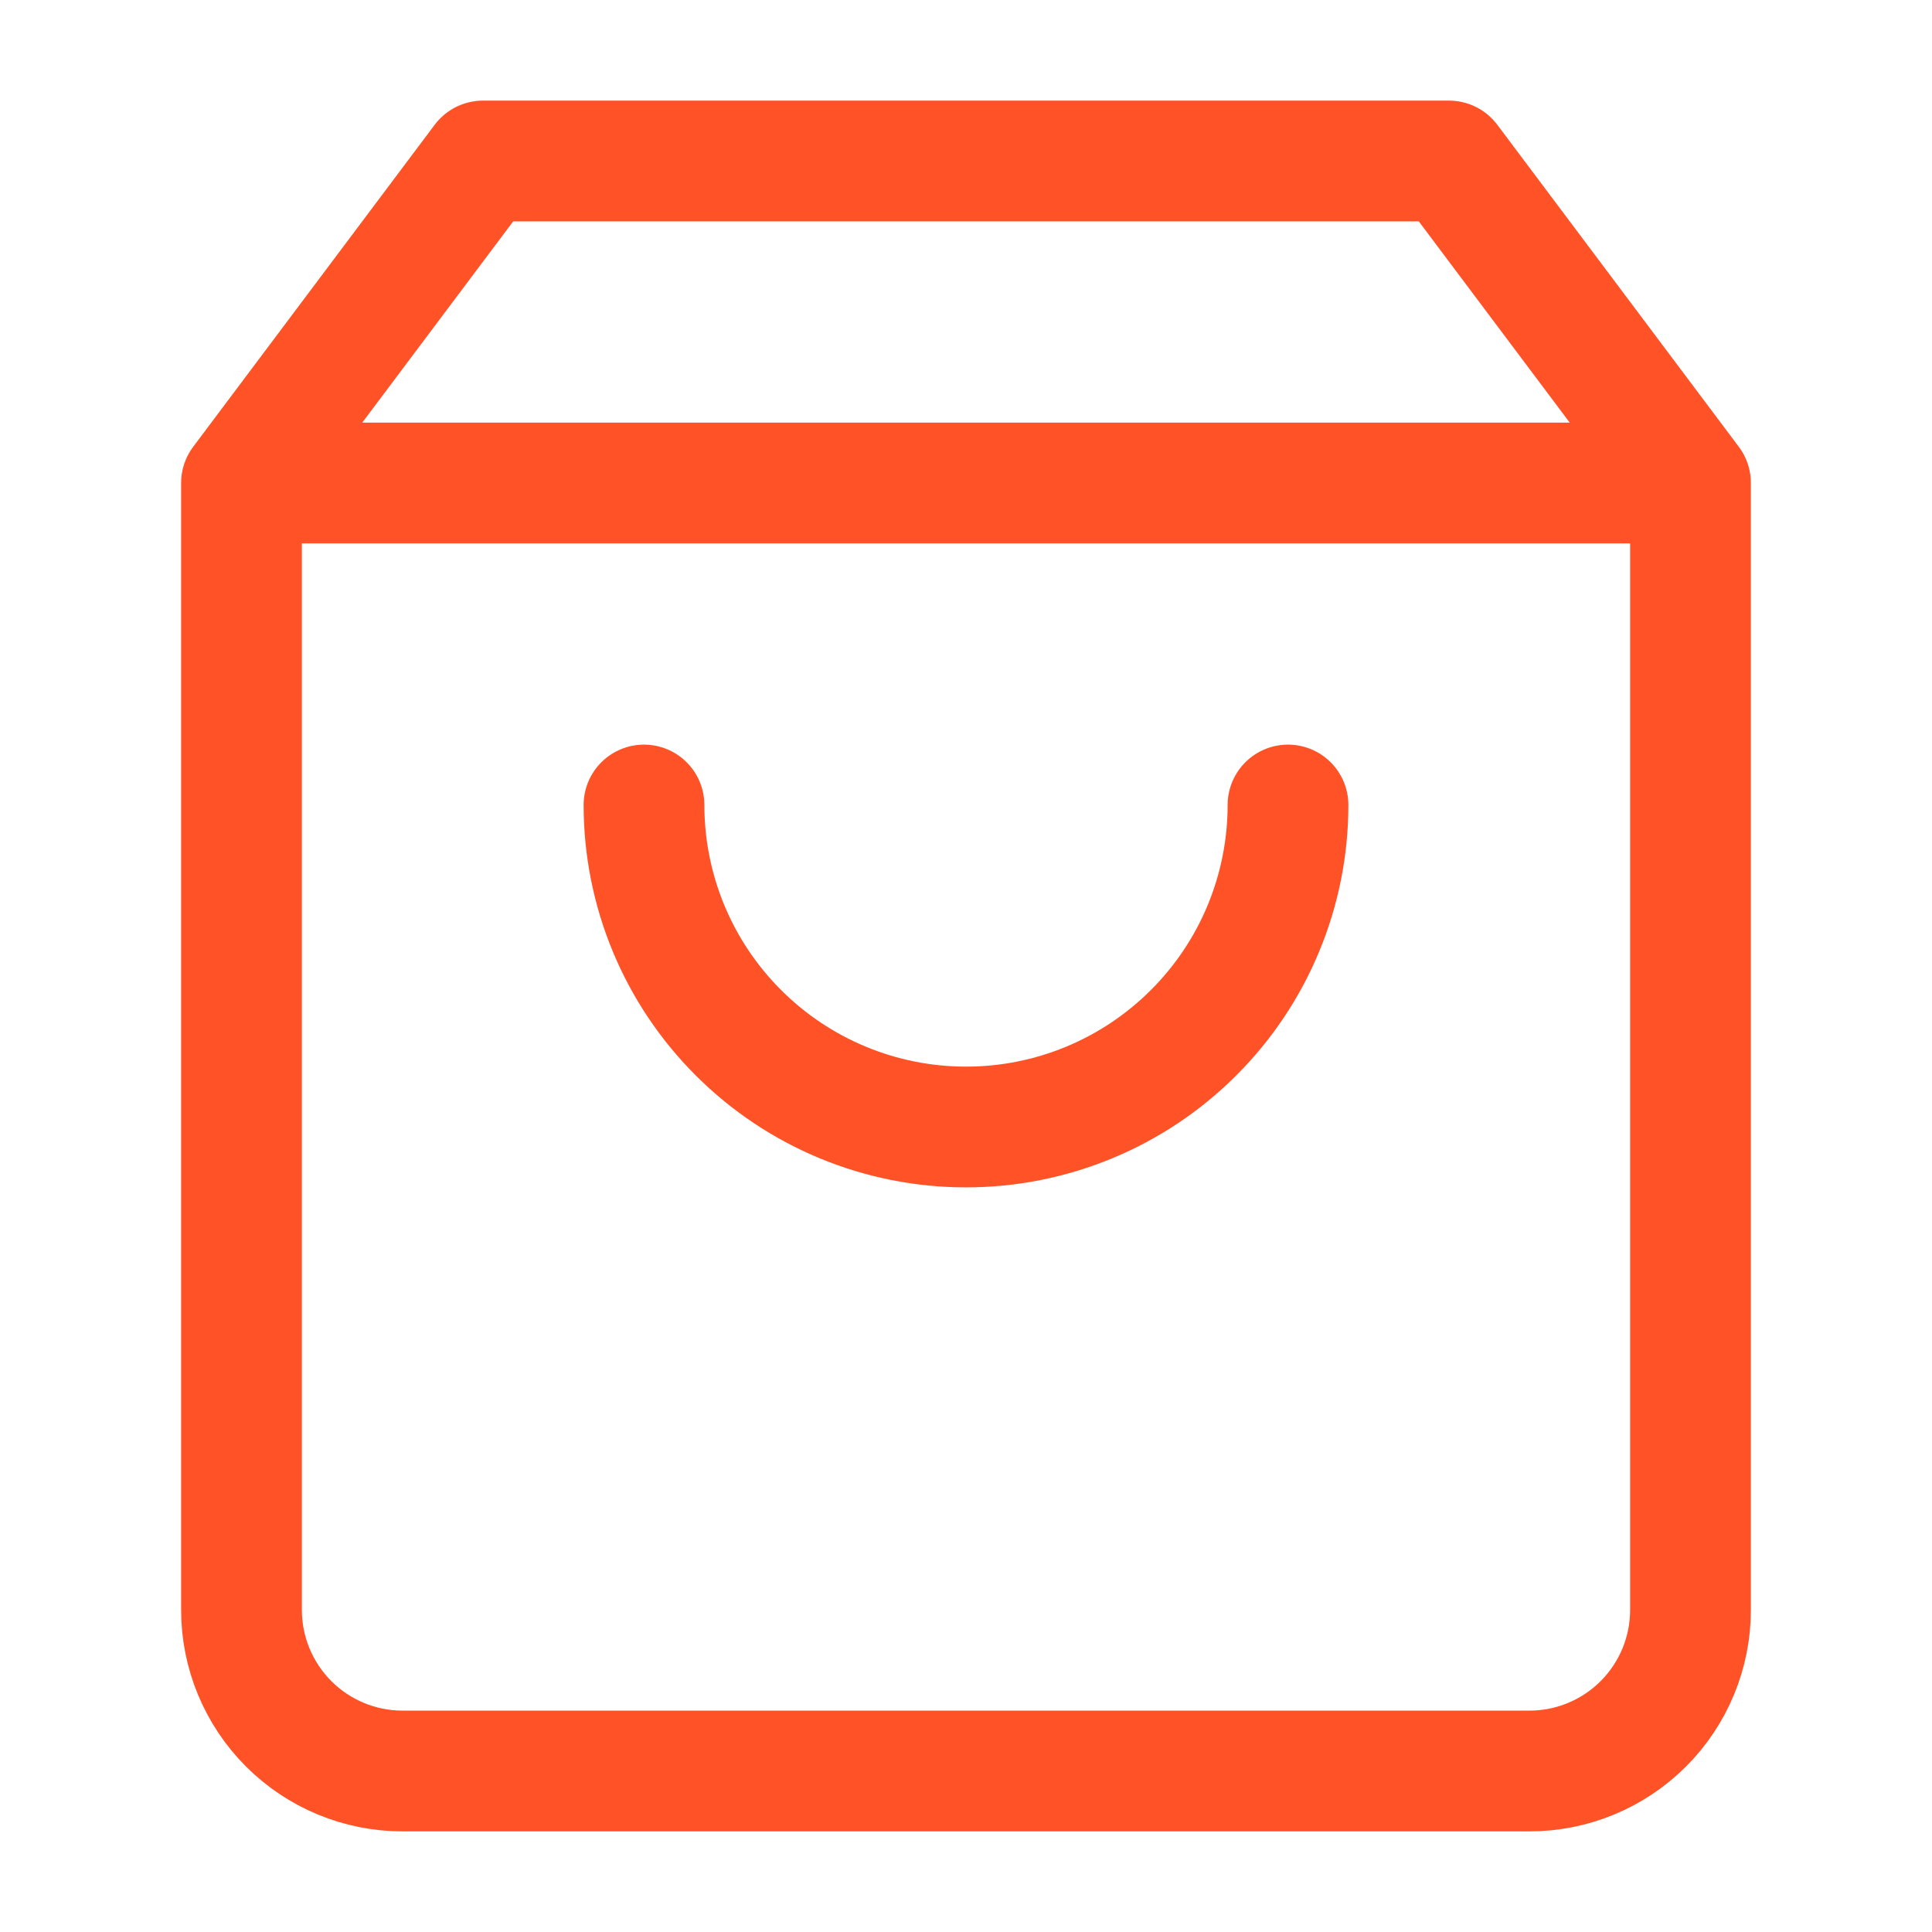
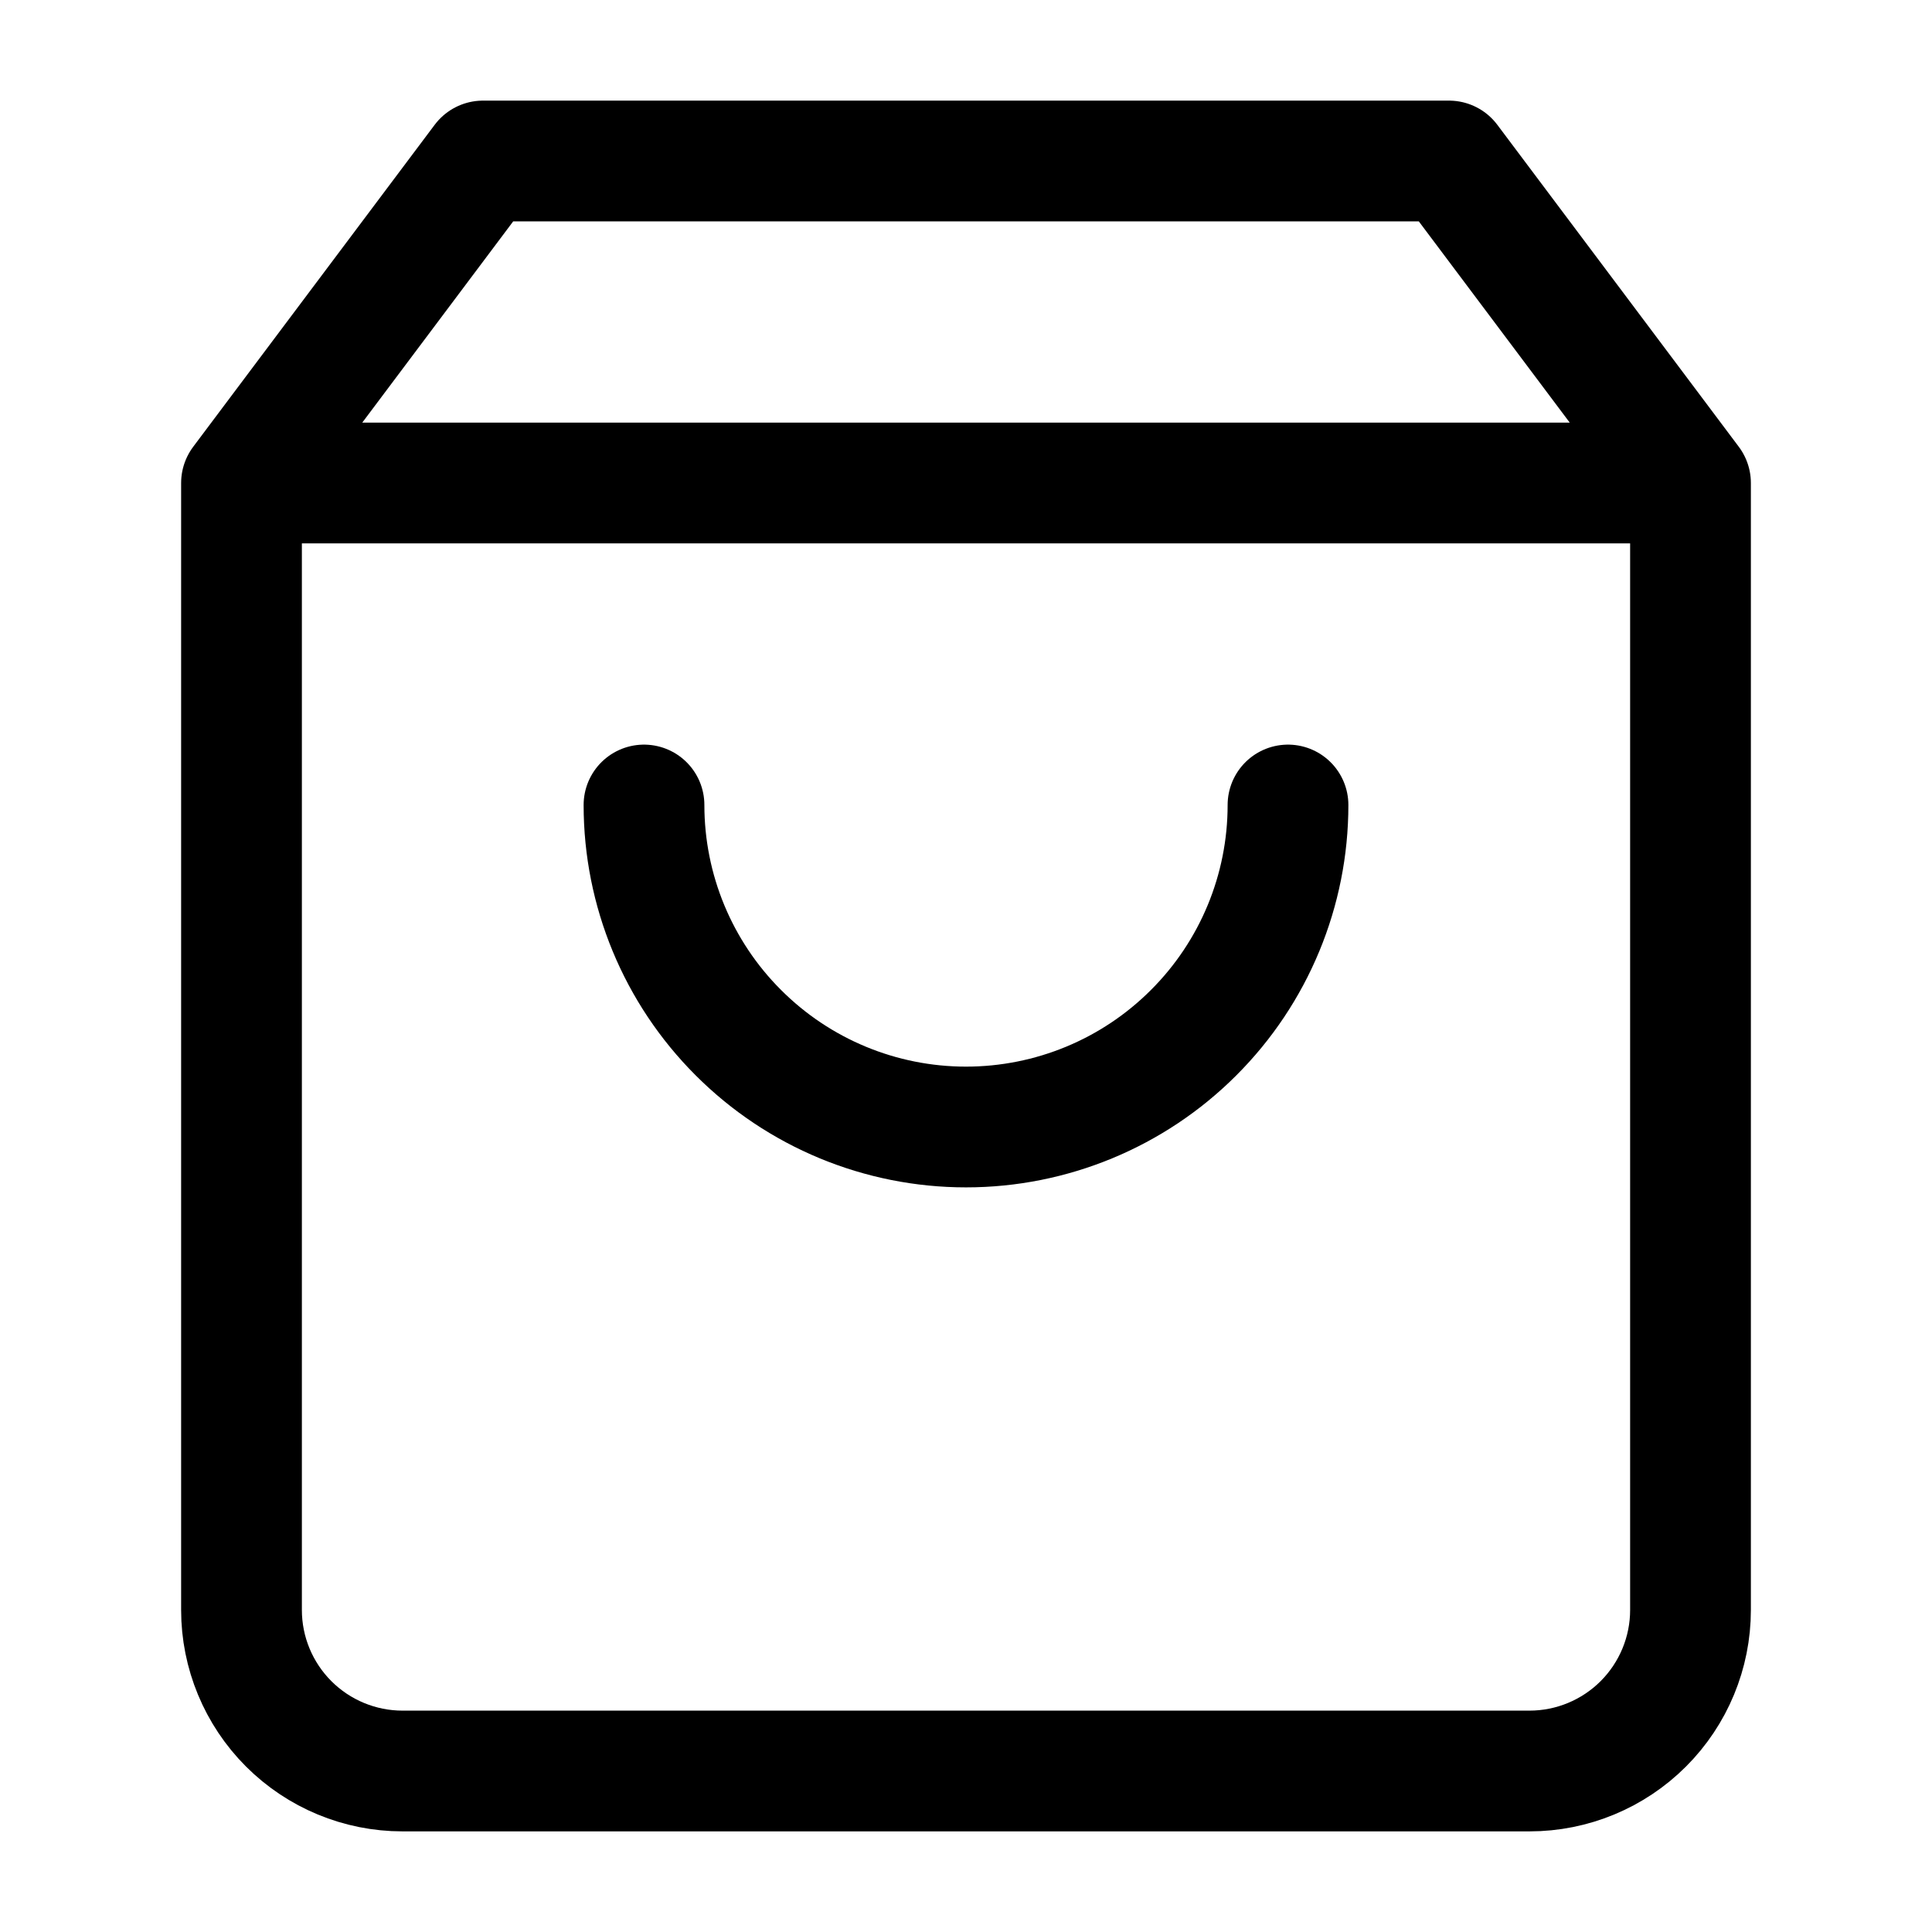
<svg xmlns="http://www.w3.org/2000/svg" width="24" height="24" viewBox="0 0 24 24" fill="none">
-   <path d="M3 6L6 2H18L21 6M3 6V20C3 20.53 3.211 21.039 3.586 21.414C3.961 21.789 4.47 22 5 22H19C19.53 22 20.039 21.789 20.414 21.414C20.789 21.039 21 20.53 21 20V6M3 6H21M16 10C16 11.061 15.579 12.078 14.828 12.828C14.078 13.579 13.061 14 12 14C10.939 14 9.922 13.579 9.172 12.828C8.421 12.078 8 11.061 8 10" stroke="#FF5227" stroke-width="1.5" stroke-linecap="round" stroke-linejoin="round" />
+   <path d="M3 6L6 2H18L21 6M3 6V20C3 20.53 3.211 21.039 3.586 21.414C3.961 21.789 4.47 22 5 22H19C19.53 22 20.039 21.789 20.414 21.414C20.789 21.039 21 20.53 21 20V6M3 6H21M16 10C16 11.061 15.579 12.078 14.828 12.828C14.078 13.579 13.061 14 12 14C10.939 14 9.922 13.579 9.172 12.828C8.421 12.078 8 11.061 8 10" stroke="currentColor" stroke-width="1.5" stroke-linecap="round" stroke-linejoin="round" />
</svg>
